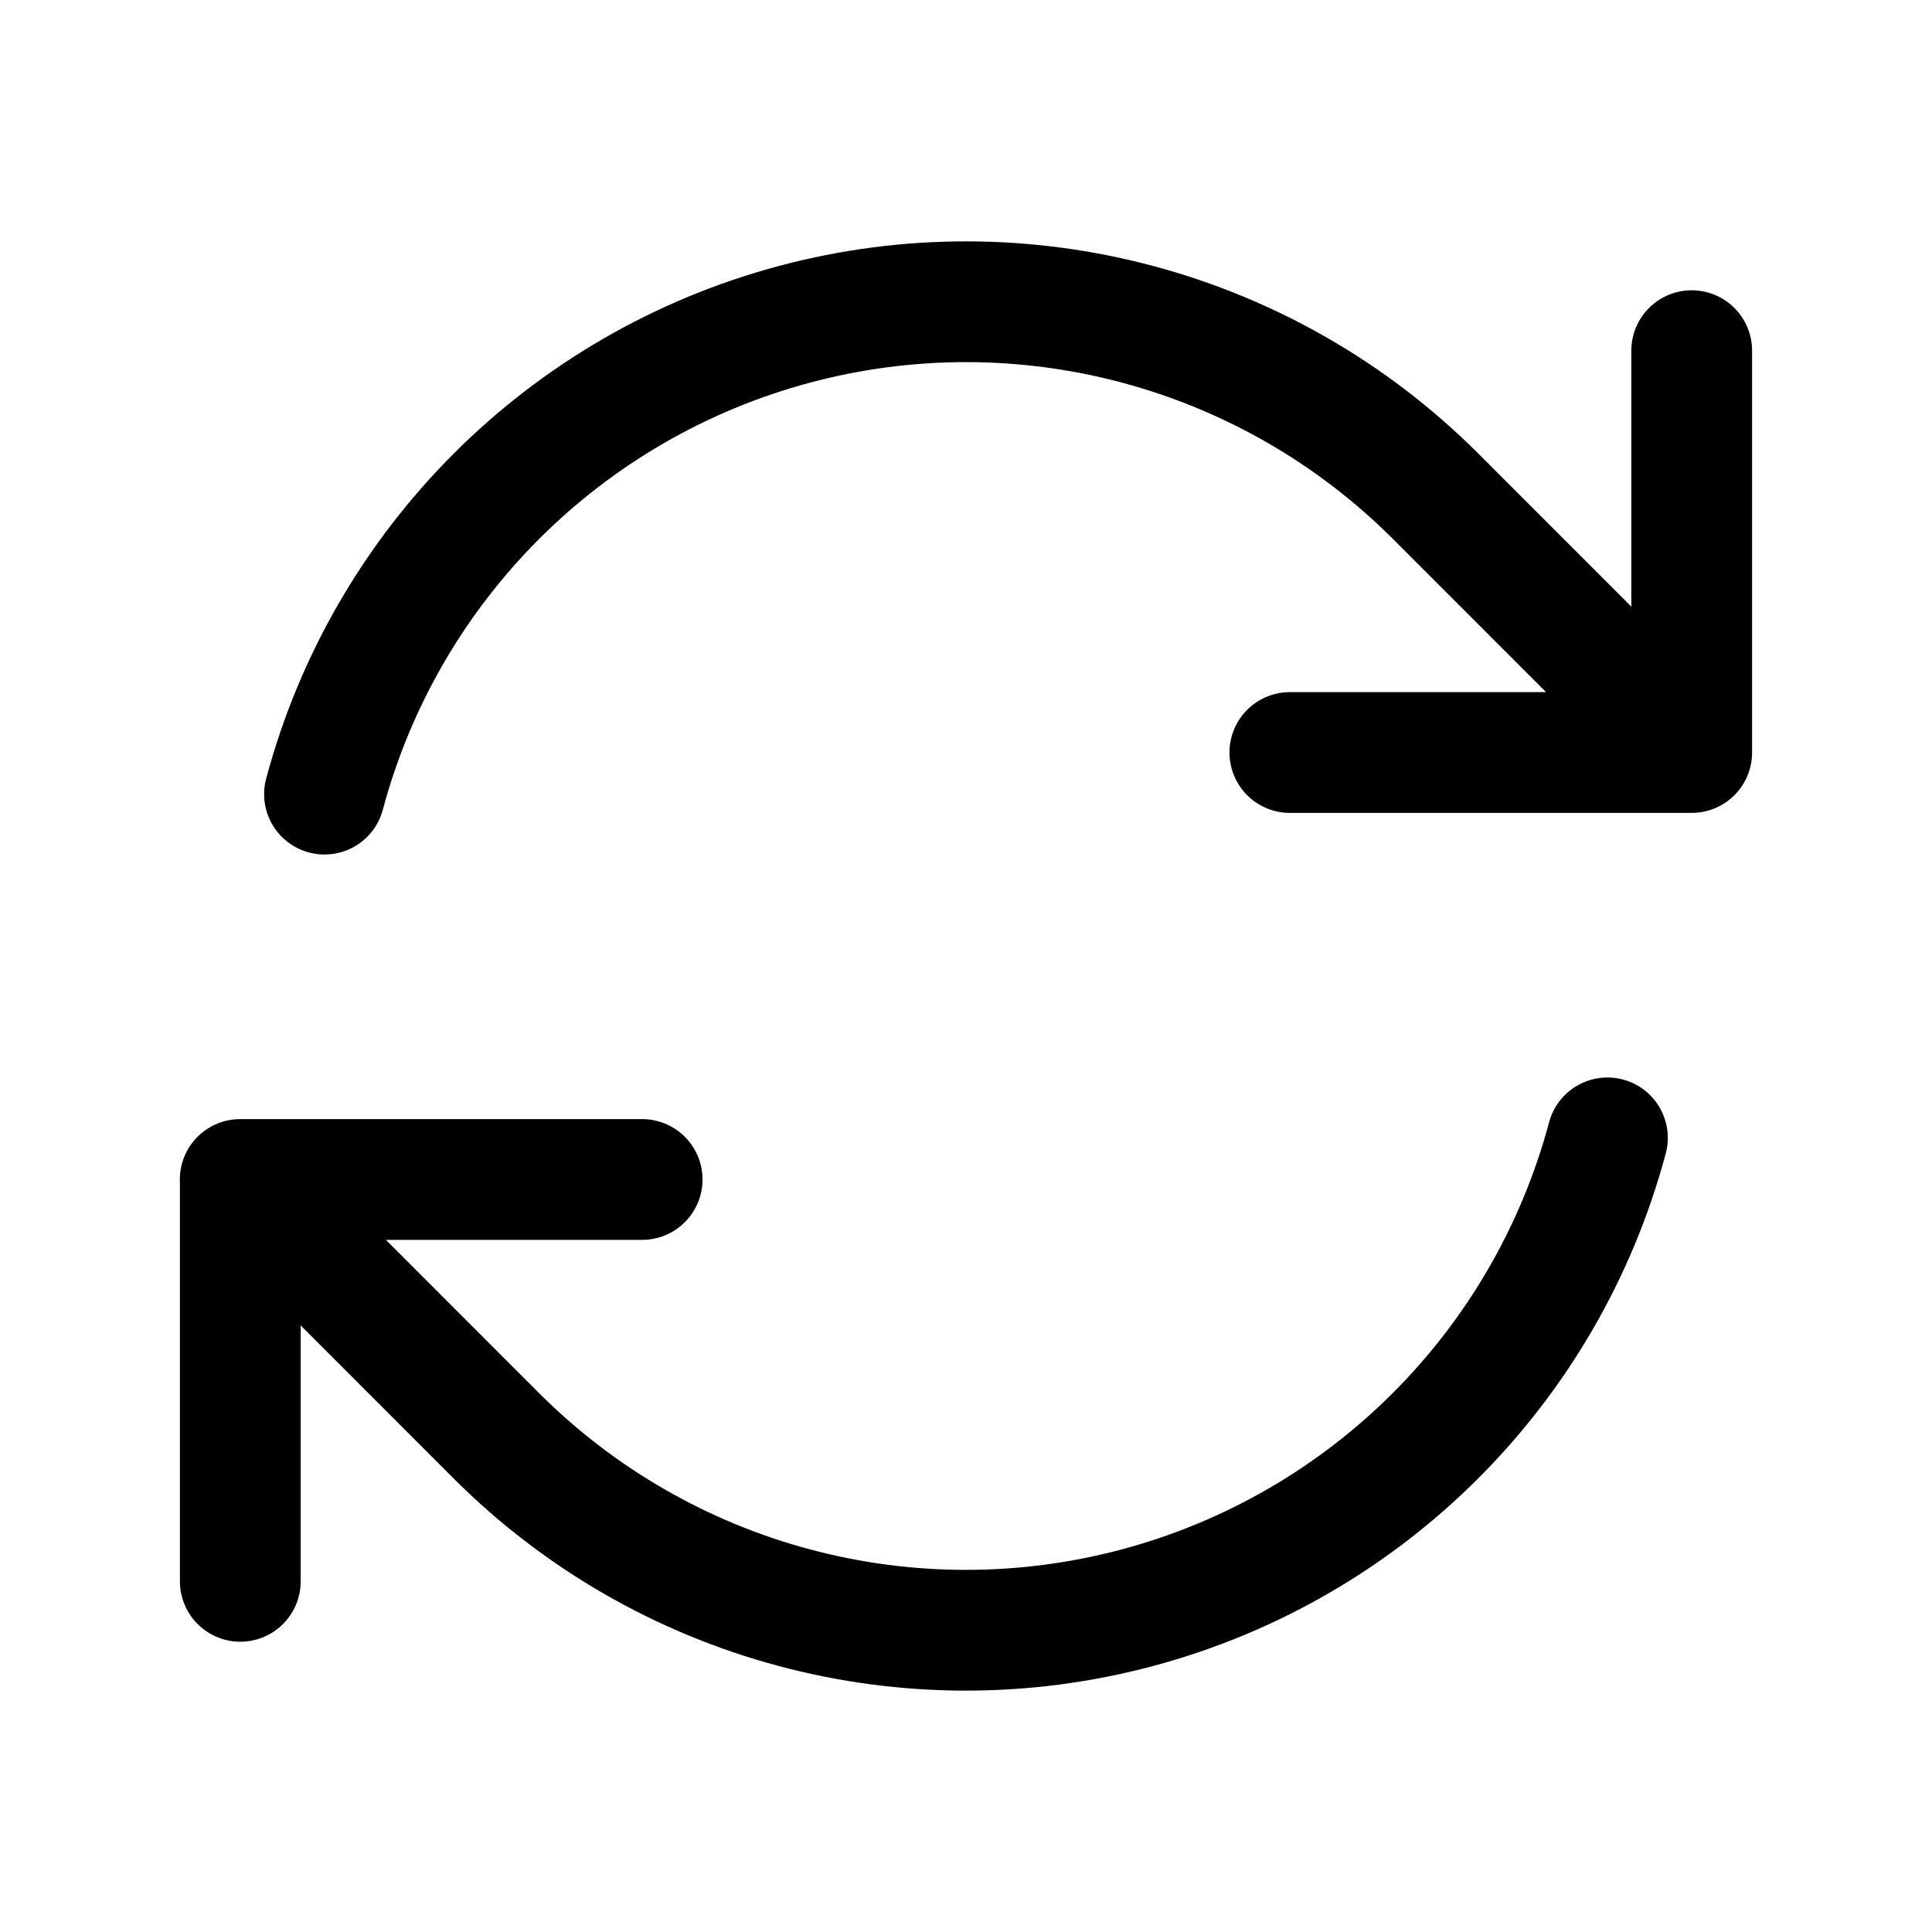
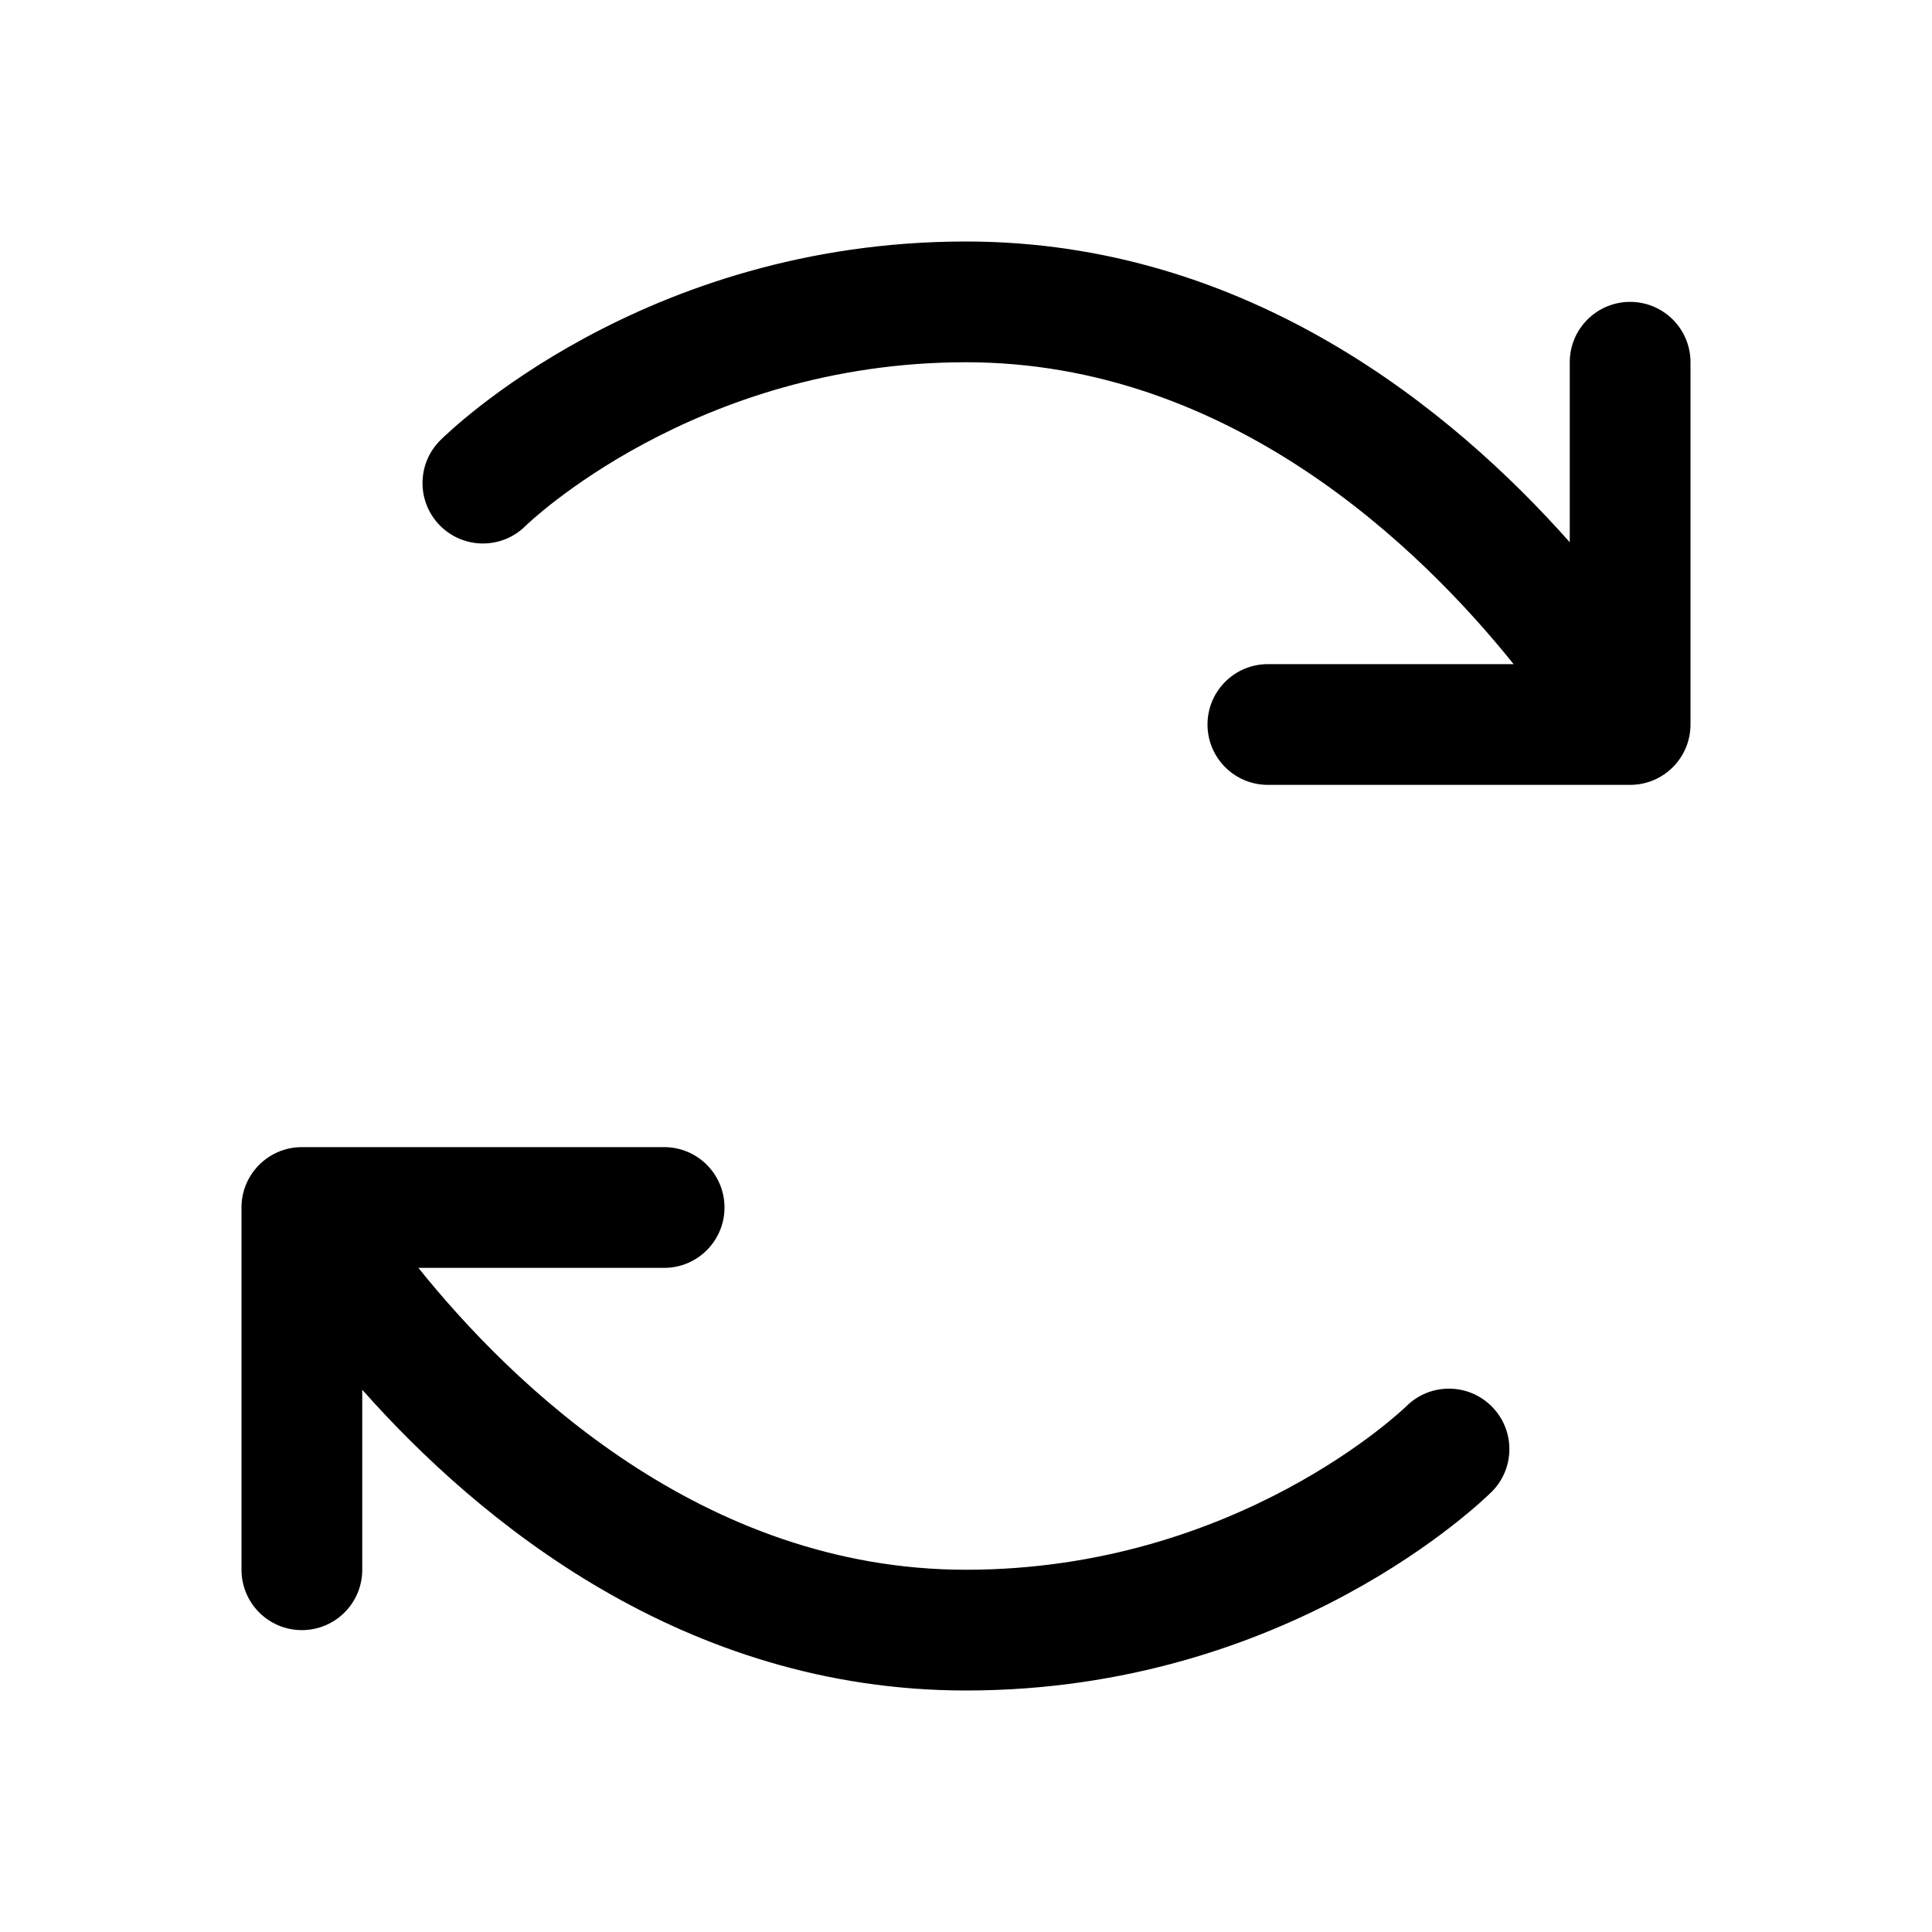
- <svg xmlns="http://www.w3.org/2000/svg" fill="none" viewBox="0 0 24 24" stroke-width="1.5" stroke="currentColor" aria-hidden="true" data-slot="icon">
-   <path stroke-linecap="round" stroke-linejoin="round" d="M16.023 9.348h4.992v-.001M2.985 19.644v-4.992m0 0h4.992m-4.993 0 3.181 3.183a8.25 8.25 0 0 0 13.803-3.7M4.031 9.865a8.25 8.25 0 0 1 13.803-3.7l3.181 3.182m0-4.991v4.99" />
+ <svg xmlns="http://www.w3.org/2000/svg" viewBox="0 0 256 256" fill="currentColor">
+   <path d="M197.67,186.37a8,8,0,0,1,0,11.29C196.58,198.73,170.82,224,128,224c-37.39,0-64.53-22.4-80-39.85V208a8,8,0,0,1-16,0V160a8,8,0,0,1,8-8H88a8,8,0,0,1,0,16H55.44C67.76,183.35,93,208,128,208c36,0,58.14-21.46,58.36-21.68A8,8,0,0,1,197.67,186.37ZM216,40a8,8,0,0,0-8,8V71.85C192.53,54.4,165.39,32,128,32,85.18,32,59.42,57.27,58.34,58.34a8,8,0,0,0,11.3,11.34C69.86,69.46,92,48,128,48c35,0,60.24,24.65,72.56,40H168a8,8,0,0,0,0,16h48a8,8,0,0,0,8-8V48A8,8,0,0,0,216,40Z" />
</svg>
